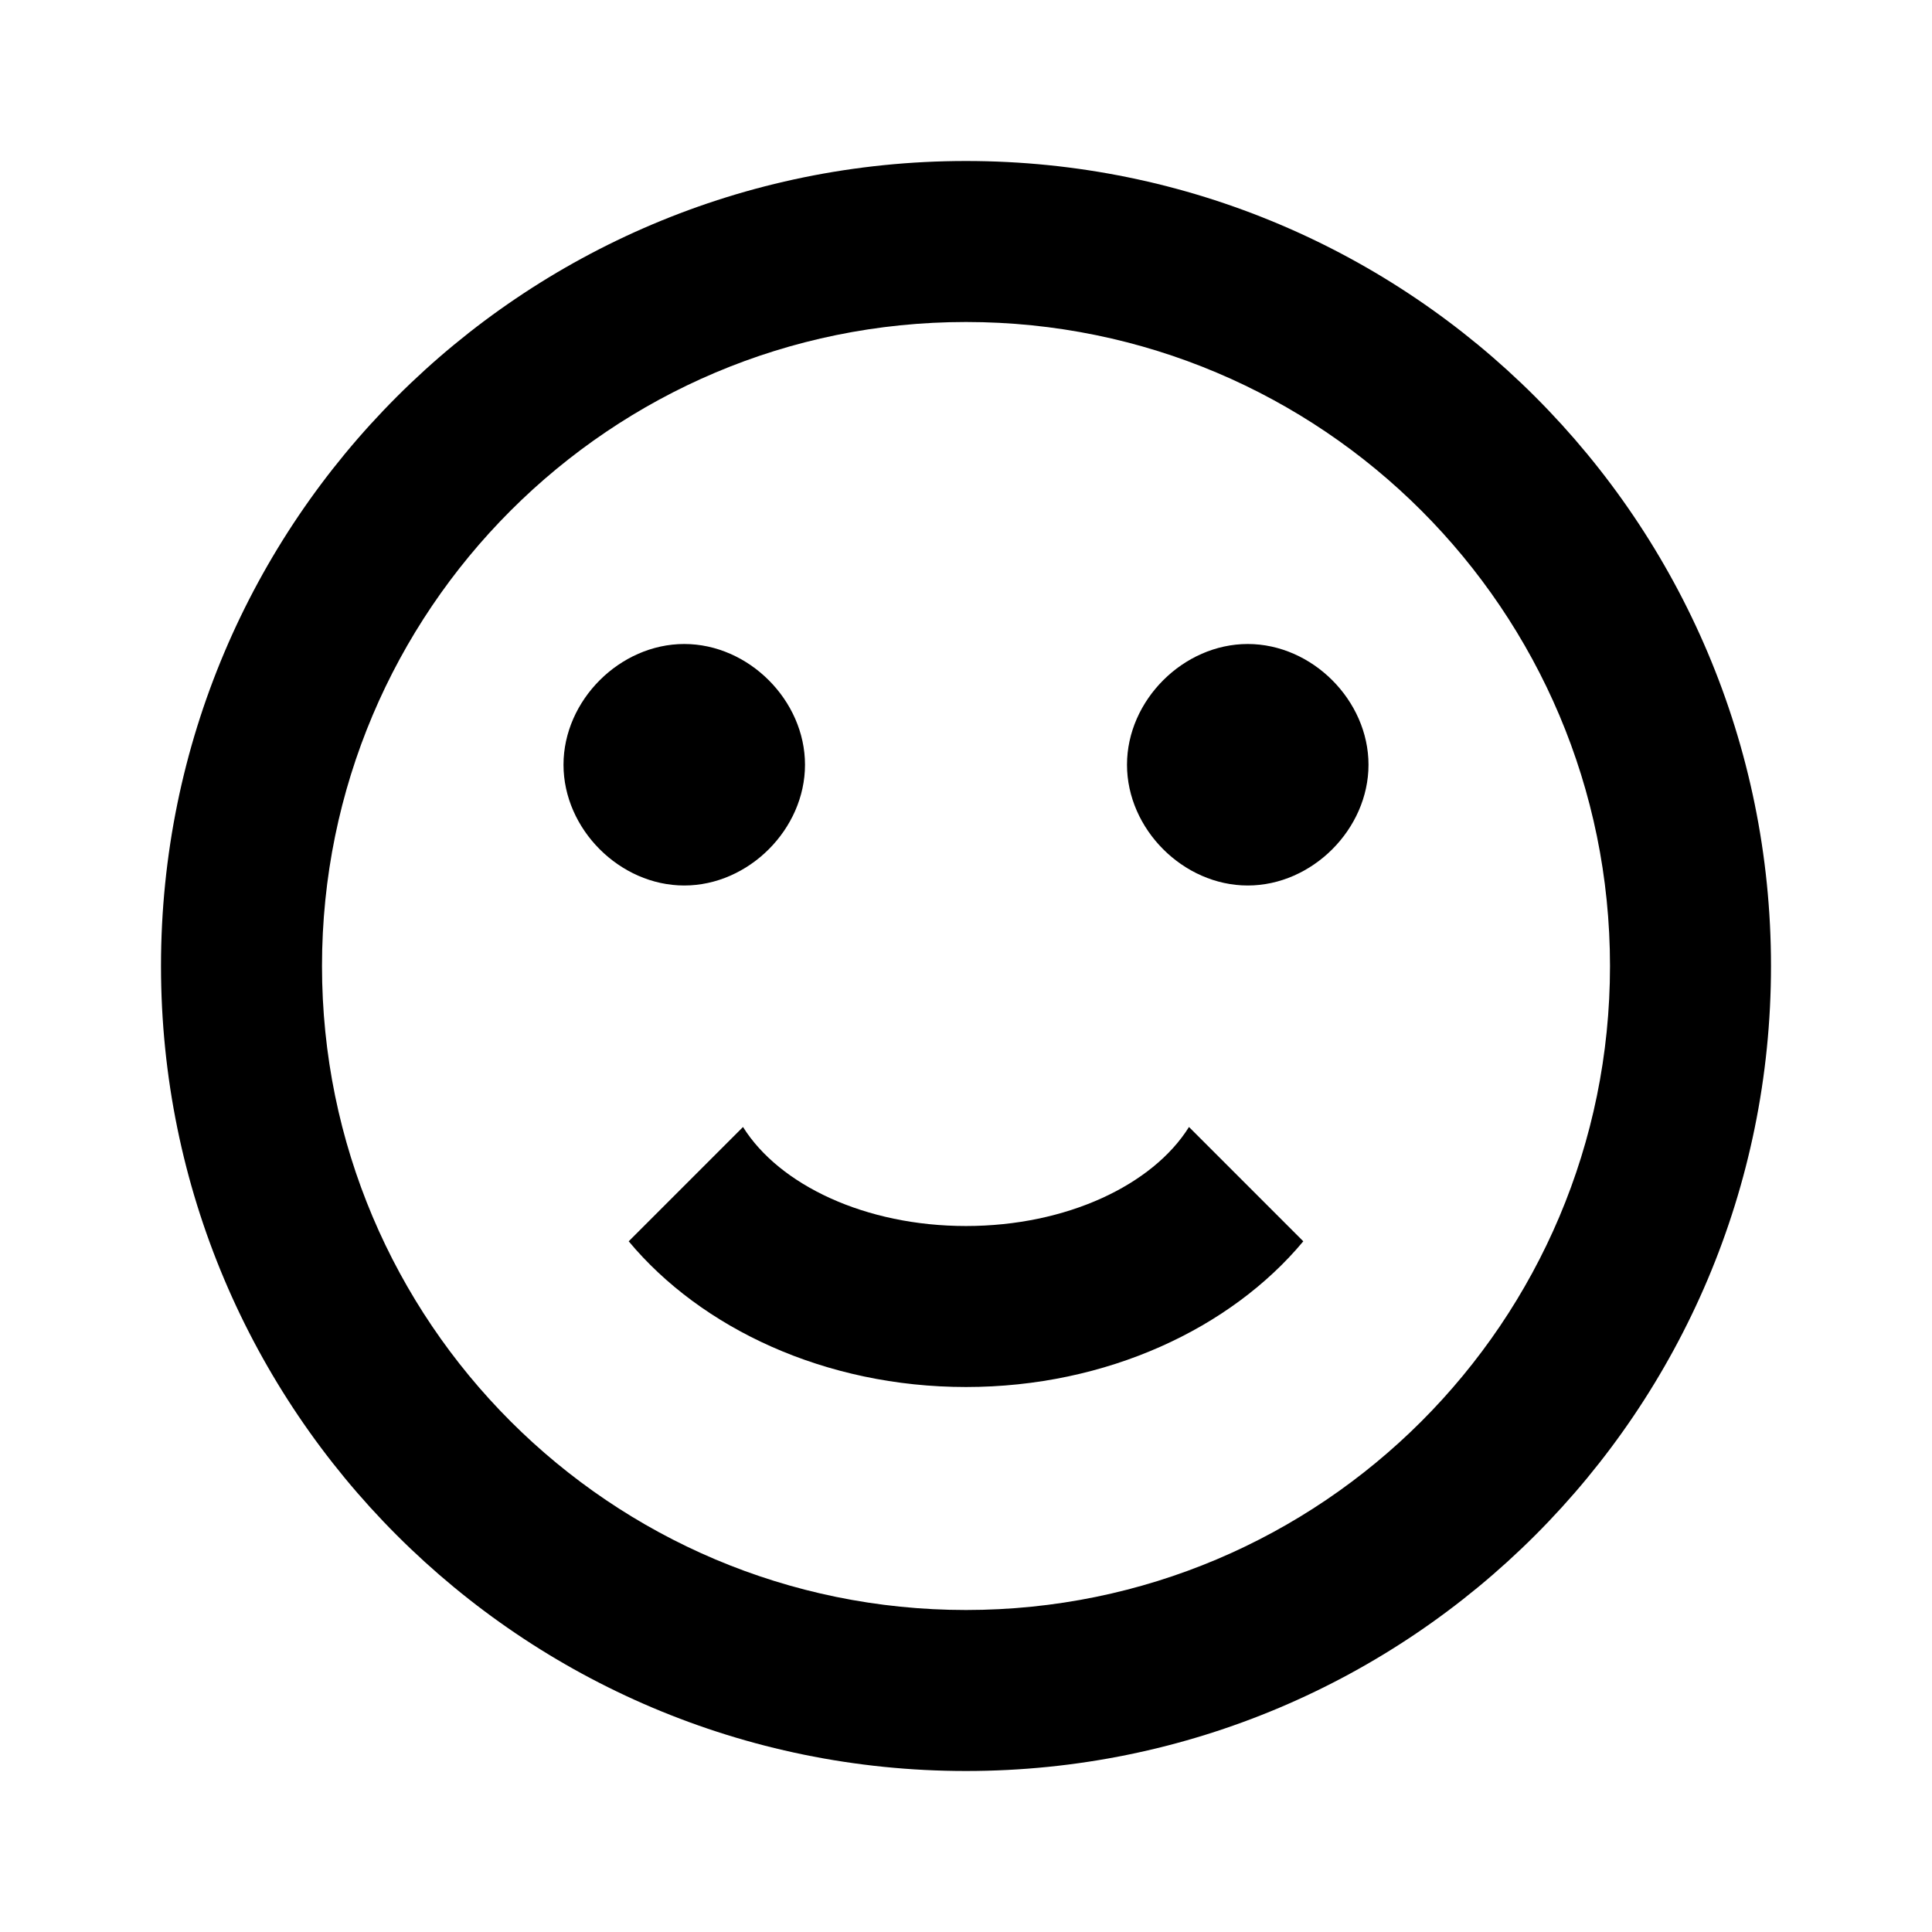
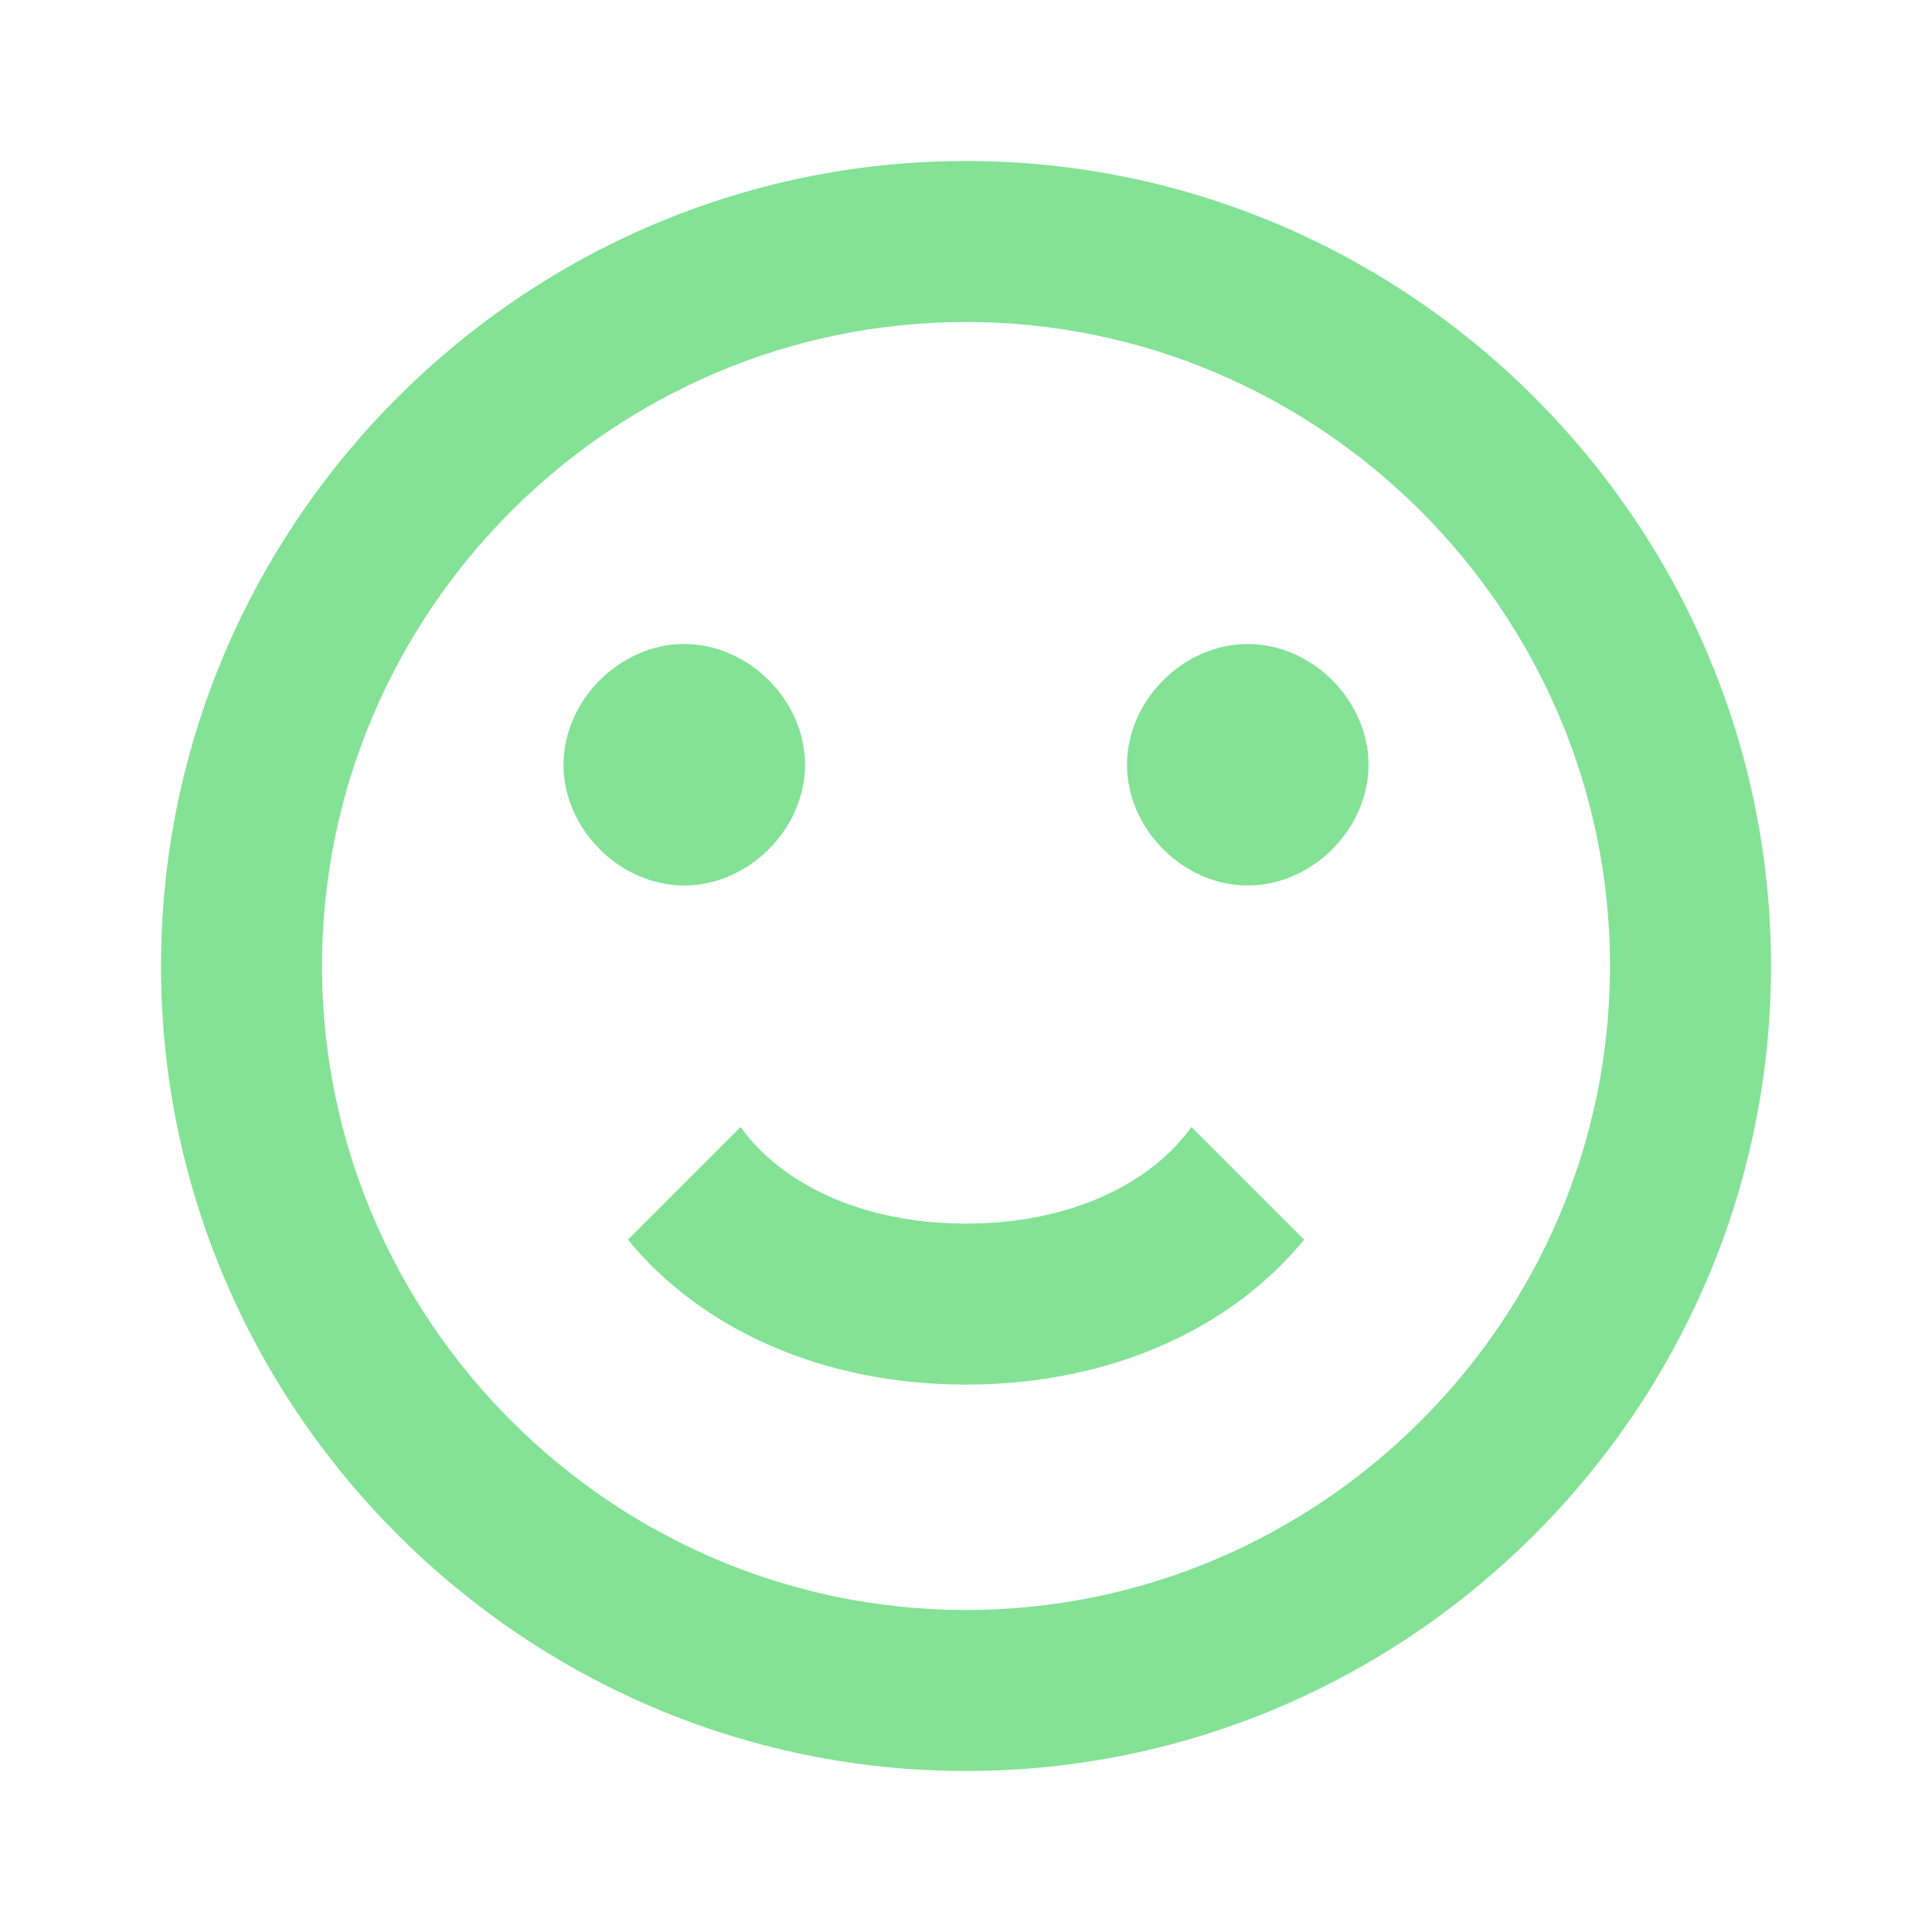
- <svg xmlns="http://www.w3.org/2000/svg" version="1.1" width="24" height="24" viewBox="0 0 24 24">
-   <path d="M20,12A8,8 0 0,0 12,4A8,8 0 0,0 4,12A8,8 0 0,0 12,20A8,8 0 0,0 20,12M22,12A10,10 0 0,1 12,22A10,10 0 0,1 2,12A10,10 0 0,1 12,2A10,10 0 0,1 22,12M10,9.5C10,10.3 9.3,11 8.5,11C7.7,11 7,10.3 7,9.5C7,8.7 7.7,8 8.5,8C9.3,8 10,8.7 10,9.5M17,9.5C17,10.3 16.3,11 15.5,11C14.7,11 14,10.3 14,9.5C14,8.7 14.7,8 15.5,8C16.3,8 17,8.7 17,9.5M12,17.23C10.25,17.23 8.71,16.5 7.81,15.42L9.23,14C9.68,14.72 10.75,15.23 12,15.23C13.25,15.23 14.32,14.72 14.77,14L16.19,15.42C15.29,16.5 13.75,17.23 12,17.23Z" />
+ <svg xmlns="http://www.w3.org/2000/svg" version="1.1" id="Calque_1" x="0px" y="0px" viewBox="0 0 24 24" style="enable-background:new 0 0 24 24;" xml:space="preserve">
+   <style type="text/css">
+ 	.st0{fill:#84E296;}
+ </style>
+   <path class="st0" d="M20,12c0-4.4-3.6-8-8-8s-8,3.6-8,8s3.6,8,8,8S20,16.4,20,12 M22,12c0,5.5-4.5,10-10,10S2,17.5,2,12S6.5,2,12,2  S22,6.5,22,12 M10,9.5c0,0.8-0.7,1.5-1.5,1.5S7,10.3,7,9.5S7.7,8,8.5,8S10,8.7,10,9.5 M17,9.5c0,0.8-0.7,1.5-1.5,1.5  c-0.8,0-1.5-0.7-1.5-1.5S14.7,8,15.5,8C16.3,8,17,8.7,17,9.5 M12,17.2c-1.8,0-3.3-0.7-4.2-1.8L9.2,14c0.5,0.7,1.5,1.2,2.8,1.2  s2.3-0.5,2.8-1.2l1.4,1.4C15.3,16.5,13.8,17.2,12,17.2z" />
</svg>
